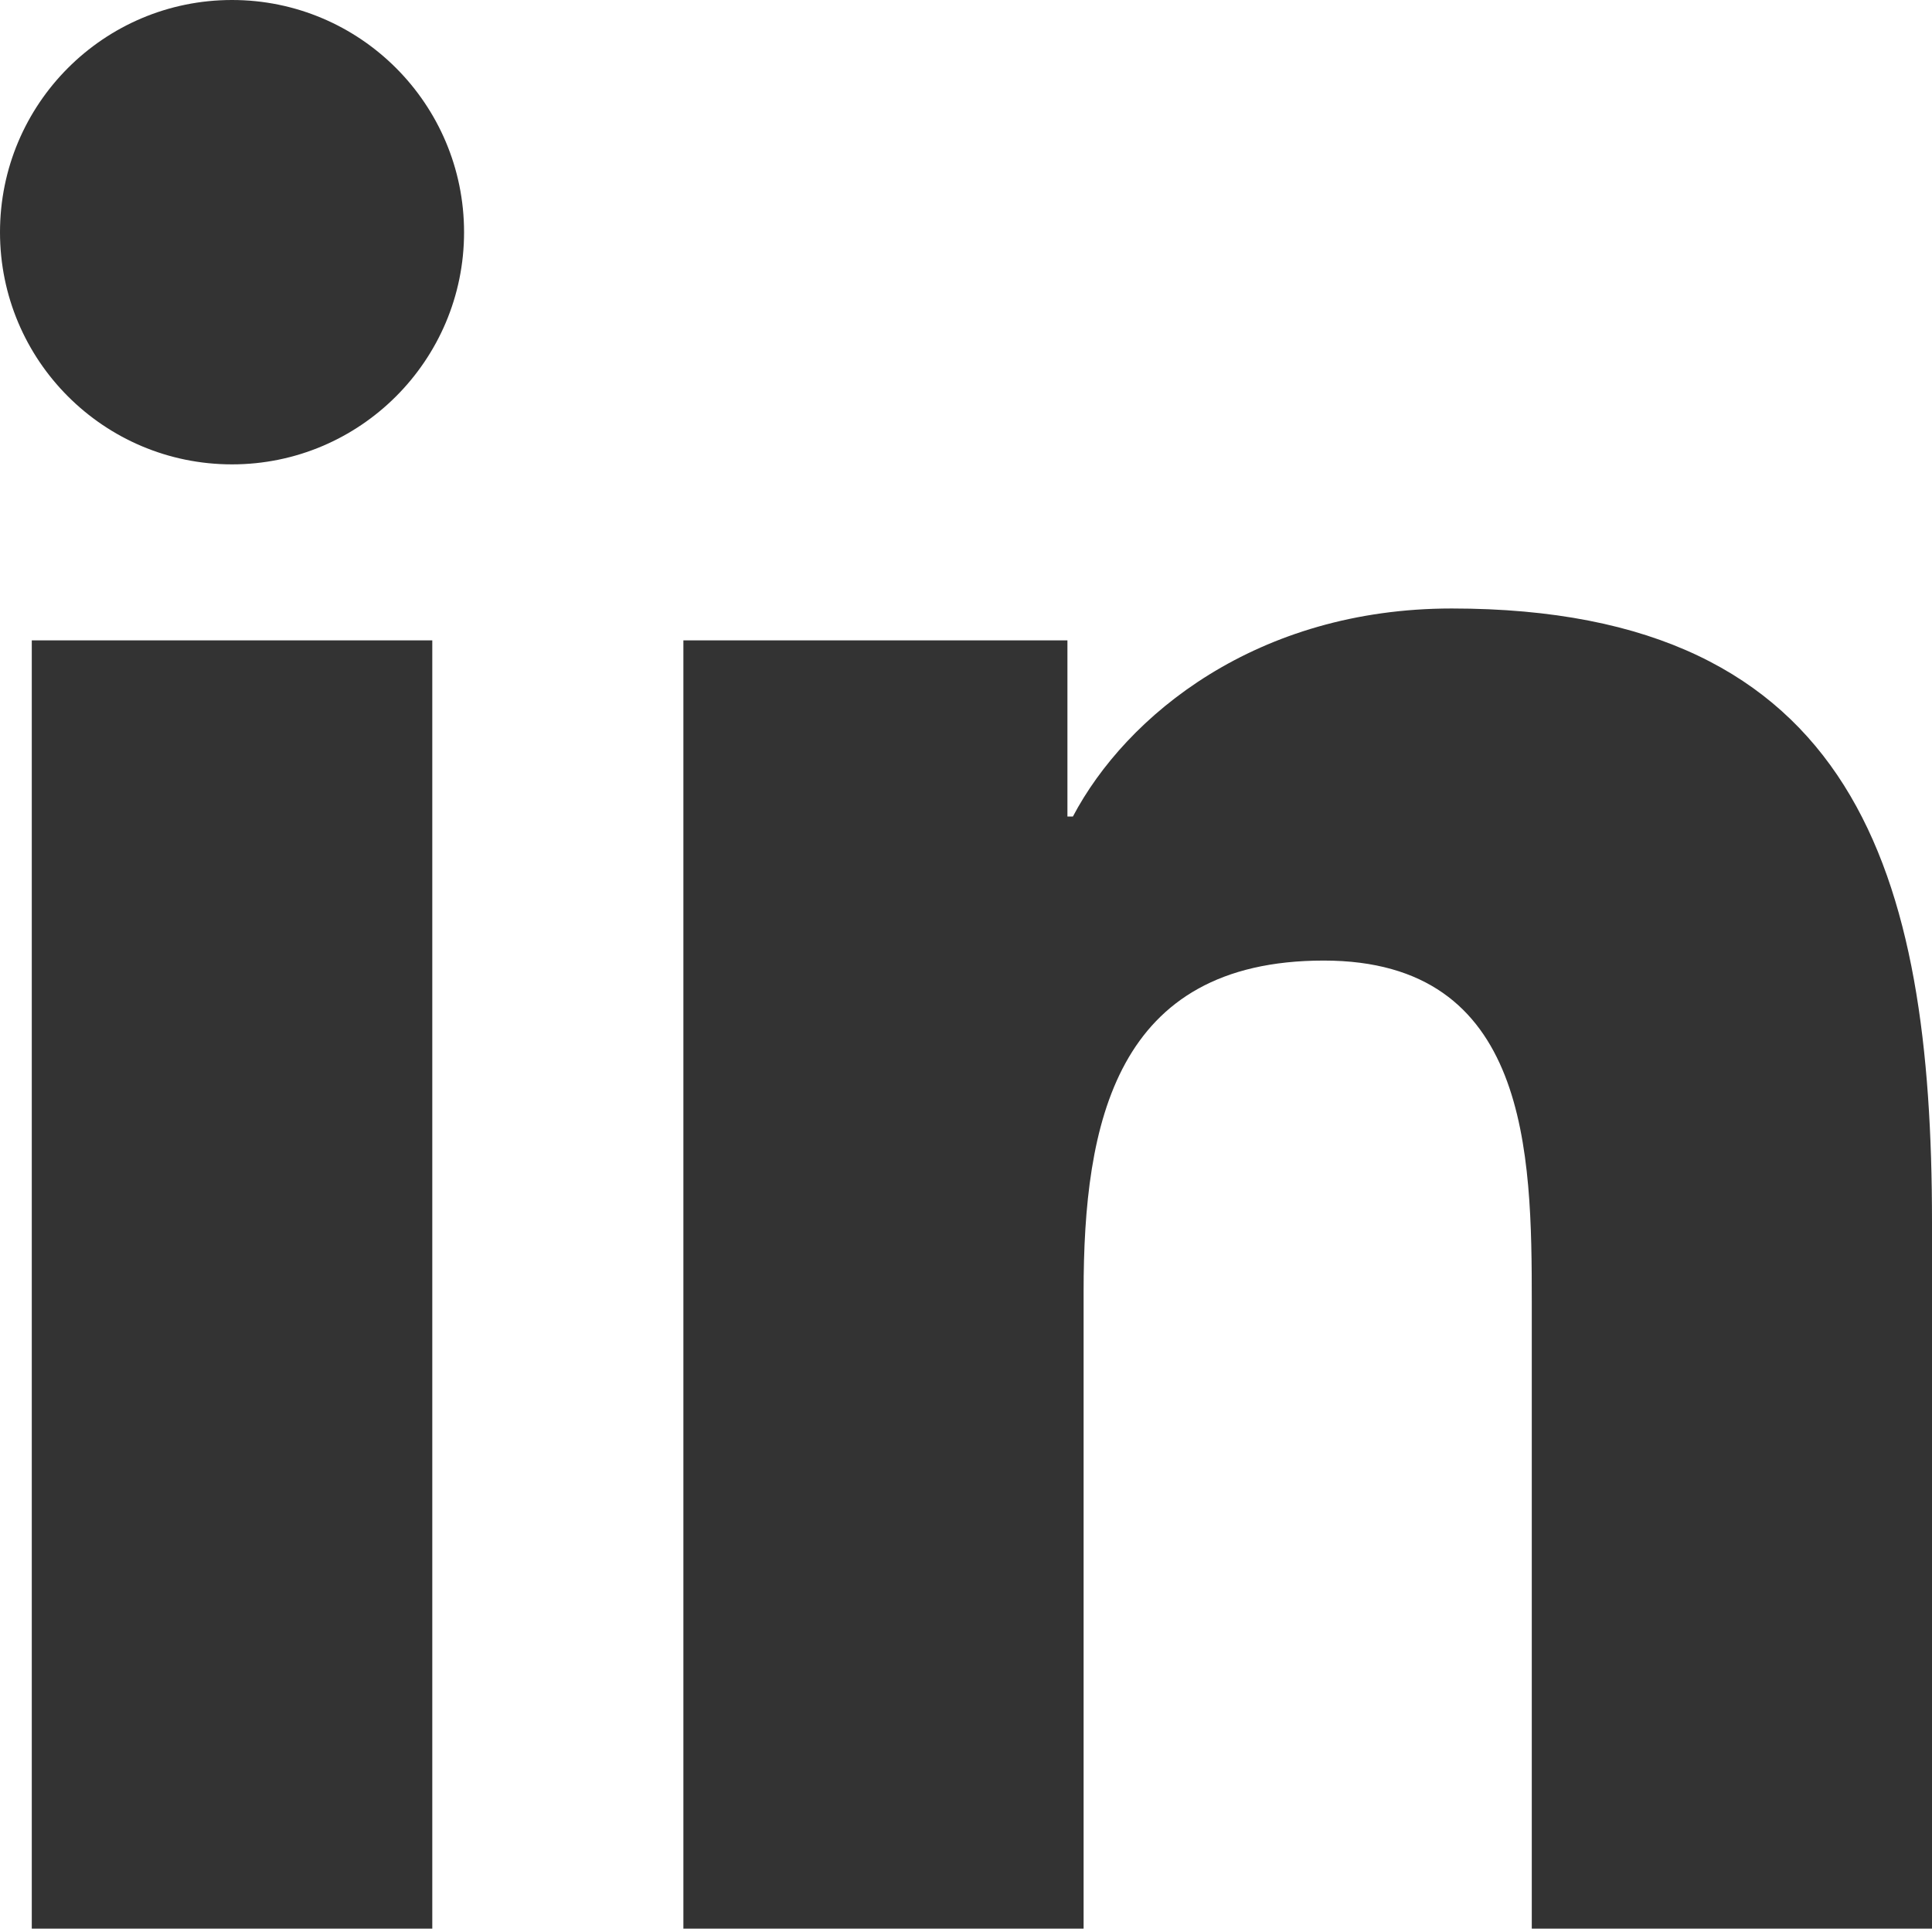
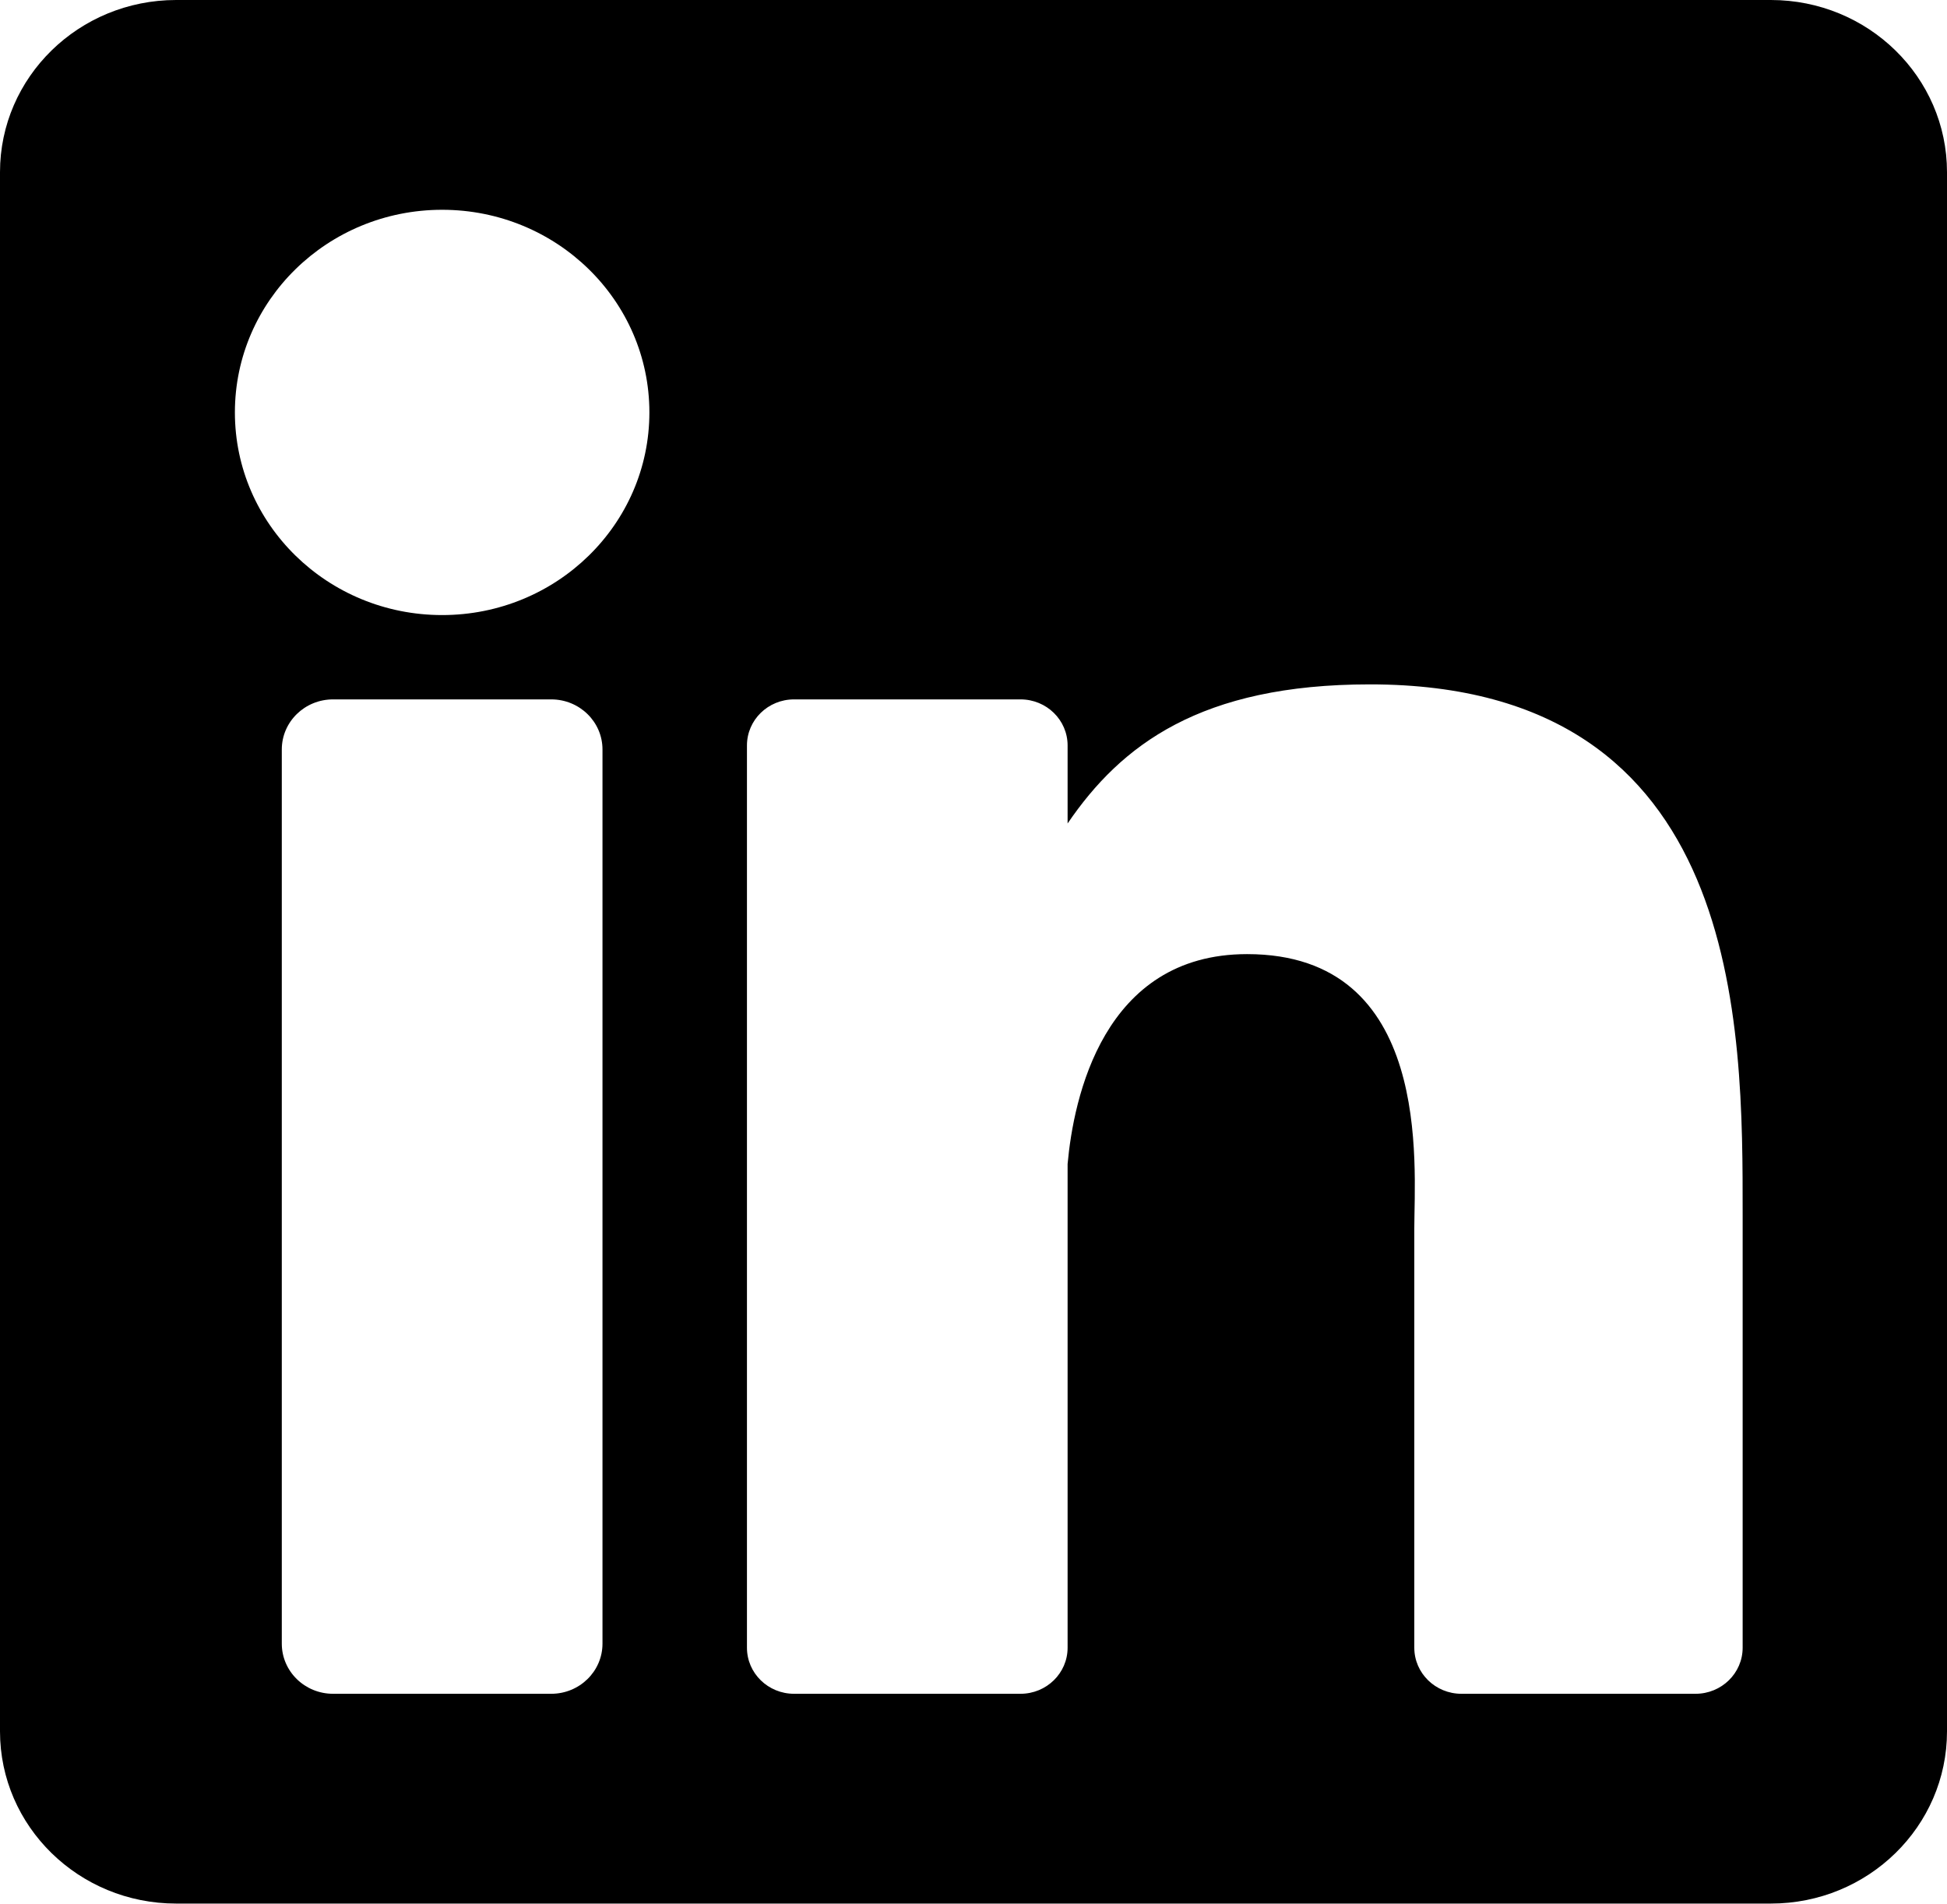
- <svg xmlns="http://www.w3.org/2000/svg" preserveAspectRatio="none" overflow="visible" style="display: block;" width="47.419" height="47.334" viewBox="0 0 47.419 47.334" fill="none">
-   <g id="Group">
-     <path id="Vector" d="M0.78 15.717H10.61V47.334H0.78V15.717ZM5.695 0C8.837 0 11.39 2.553 11.39 5.7C11.39 8.844 8.837 11.397 5.695 11.397C2.546 11.397 0 8.844 0 5.7C0 2.553 2.546 0 5.695 0Z" fill="#333333" />
-     <path id="Vector_2" d="M16.773 15.717H26.199V20.04H26.333C27.645 17.553 30.852 14.934 35.631 14.934C45.582 14.934 47.419 21.48 47.419 29.993V47.334H37.596V31.959C37.596 28.291 37.532 23.575 32.49 23.575C27.376 23.575 26.596 27.572 26.596 31.695V47.334H16.773V15.717Z" fill="#333333" />
-   </g>
+ <svg xmlns="http://www.w3.org/2000/svg" aria-hidden="true" focusable="false" width="45" height="44" viewBox="0 0 45 44" fill="none">
+   <path d="M40.929 0H4.071C1.823 0 0 1.782 0 3.98V40.02C0 42.218 1.823 44 4.071 44H40.929C43.178 44 45 42.218 45 40.02V3.98C45 1.782 43.178 0 40.929 0ZM13.925 37.992C13.925 38.632 13.395 39.151 12.74 39.151H7.698C7.043 39.151 6.513 38.632 6.513 37.992V17.324C6.513 16.684 7.043 16.166 7.698 16.166H12.74C13.395 16.166 13.925 16.684 13.925 17.324V37.992ZM10.219 14.217C7.573 14.217 5.429 12.12 5.429 9.533C5.429 6.946 7.573 4.849 10.219 4.849C12.865 4.849 15.009 6.946 15.009 9.533C15.009 12.12 12.865 14.217 10.219 14.217ZM40.277 38.086C40.277 38.674 39.79 39.151 39.188 39.151H33.777C33.176 39.151 32.688 38.674 32.688 38.086V28.391C32.688 26.945 33.122 22.054 28.823 22.054C25.488 22.054 24.811 25.401 24.675 26.904V38.086C24.675 38.674 24.188 39.151 23.586 39.151H18.353C17.751 39.151 17.264 38.674 17.264 38.086V17.231C17.264 16.642 17.751 16.166 18.353 16.166H23.586C24.188 16.166 24.675 16.642 24.675 17.231V19.034C25.912 17.219 27.75 15.819 31.662 15.819C40.327 15.819 40.277 23.734 40.277 28.083V38.086Z" fill="currentColor" />
</svg>
